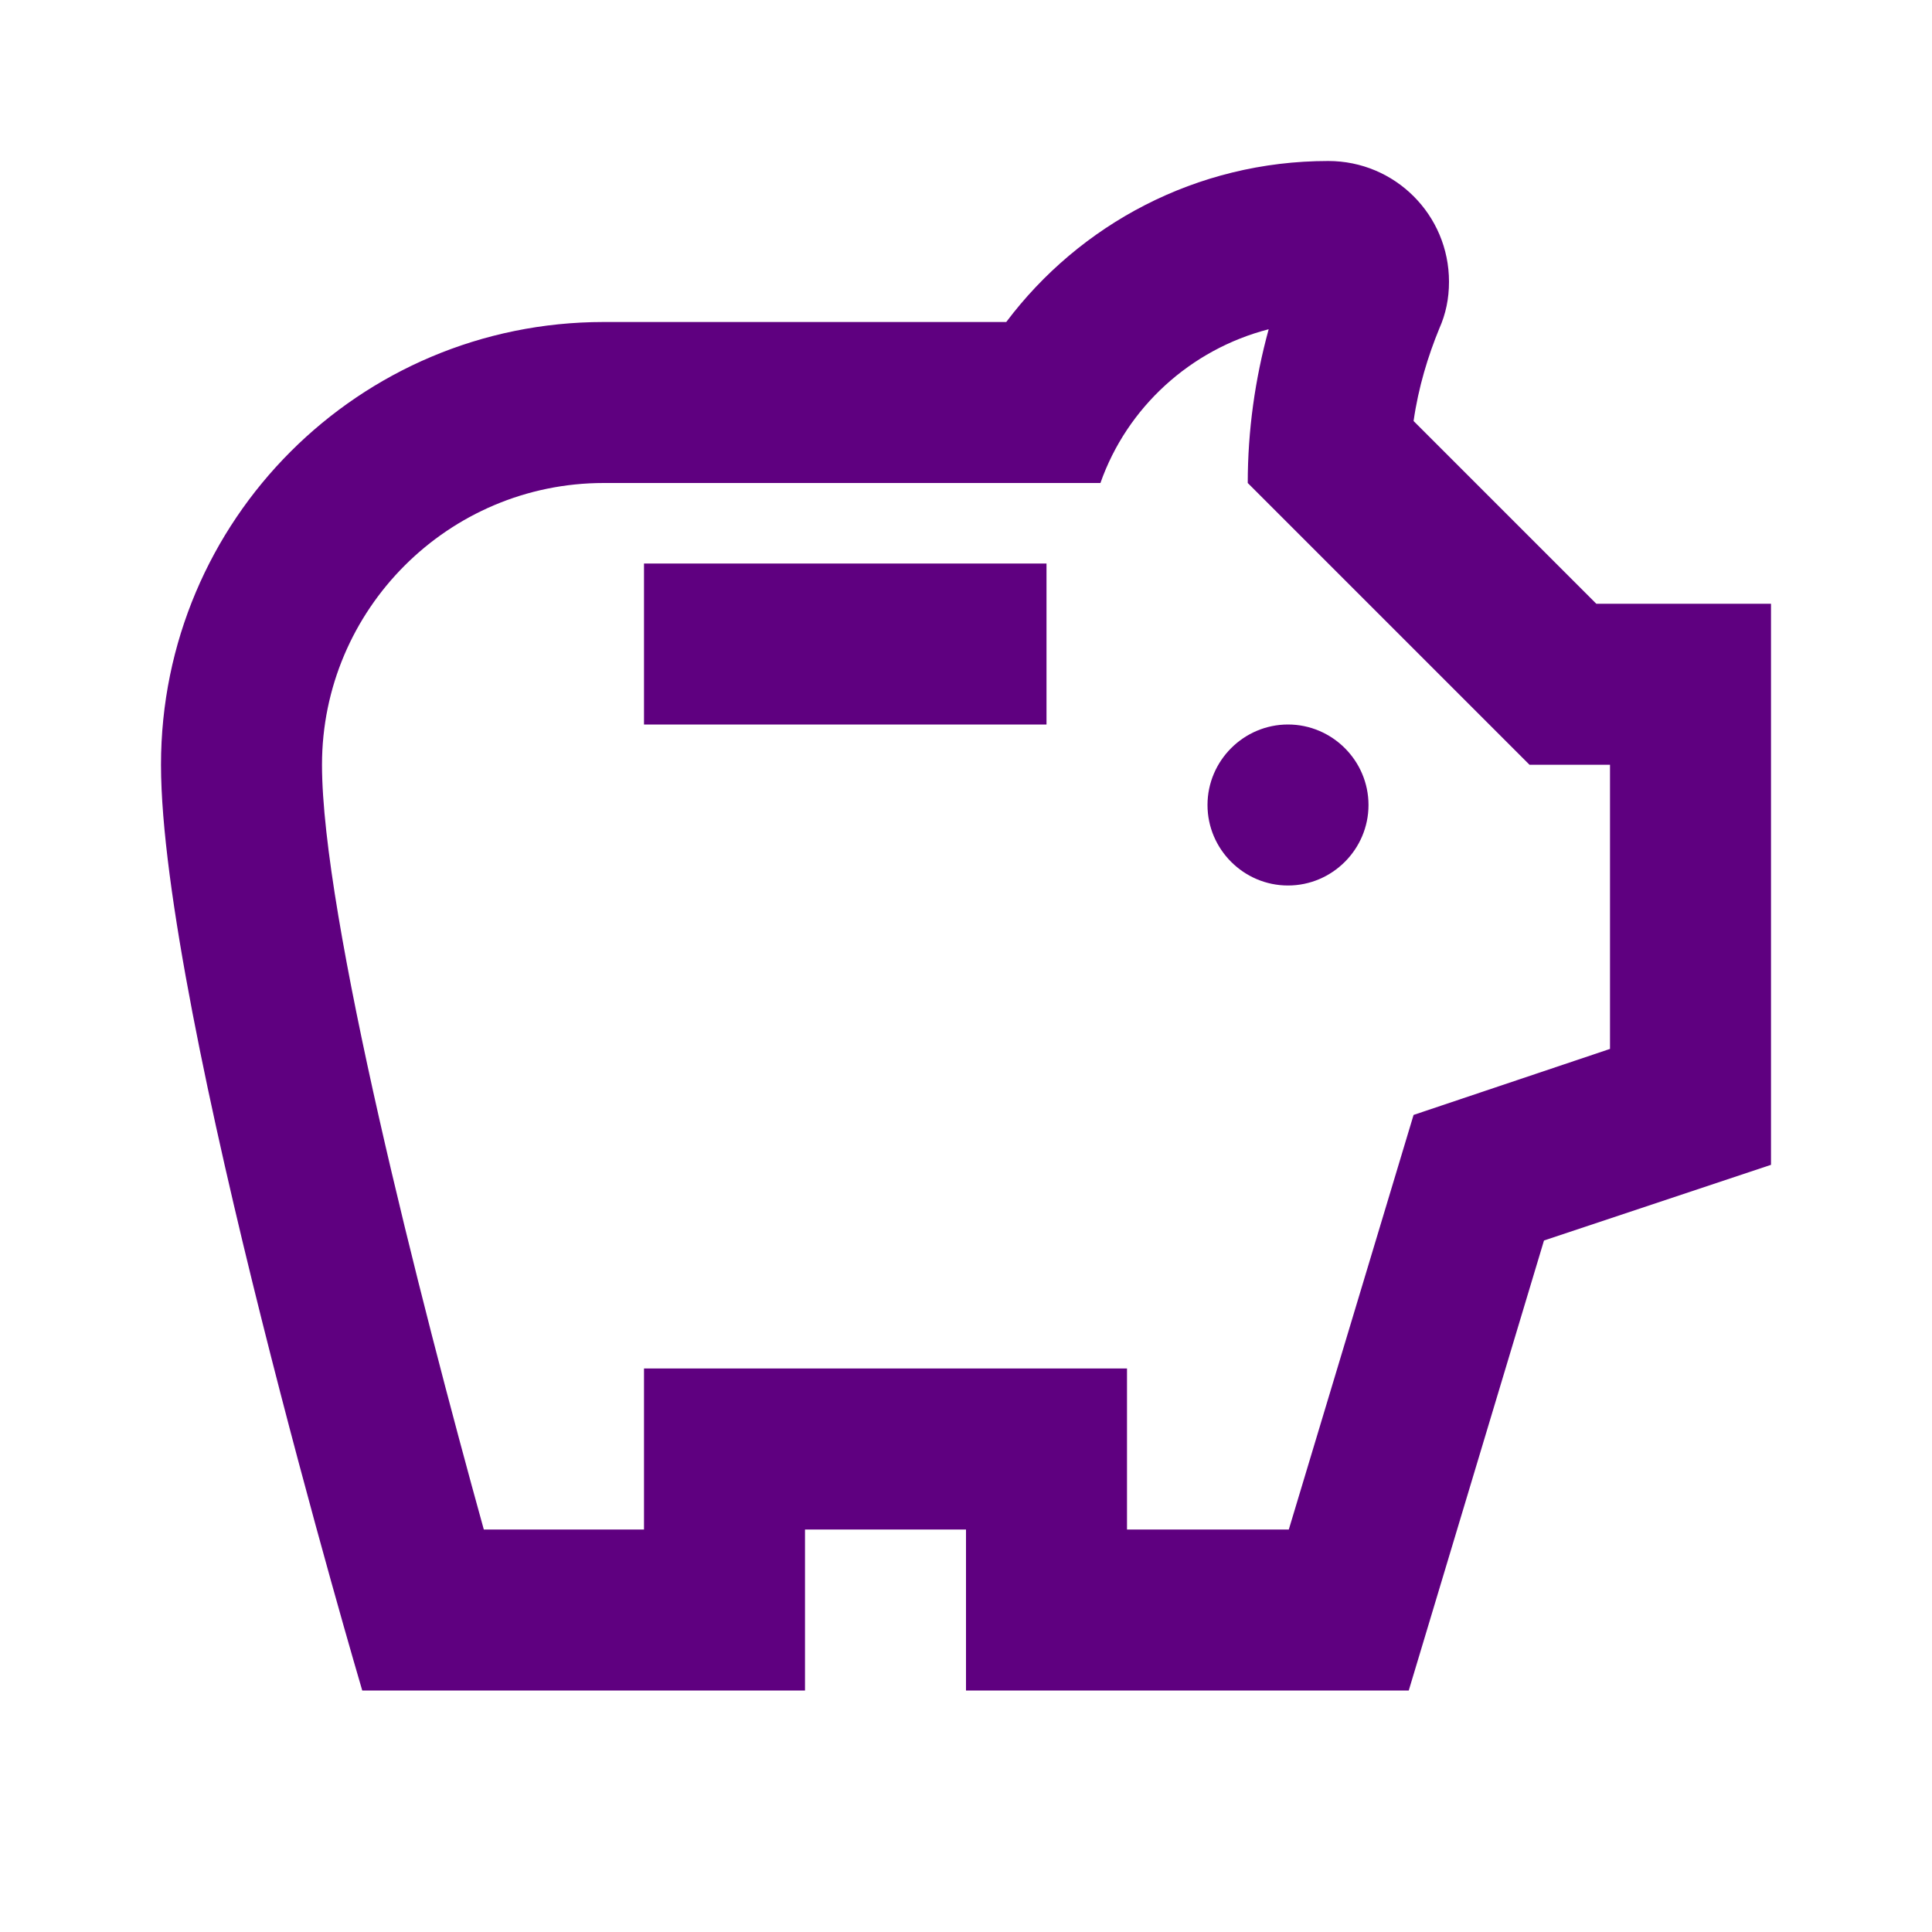
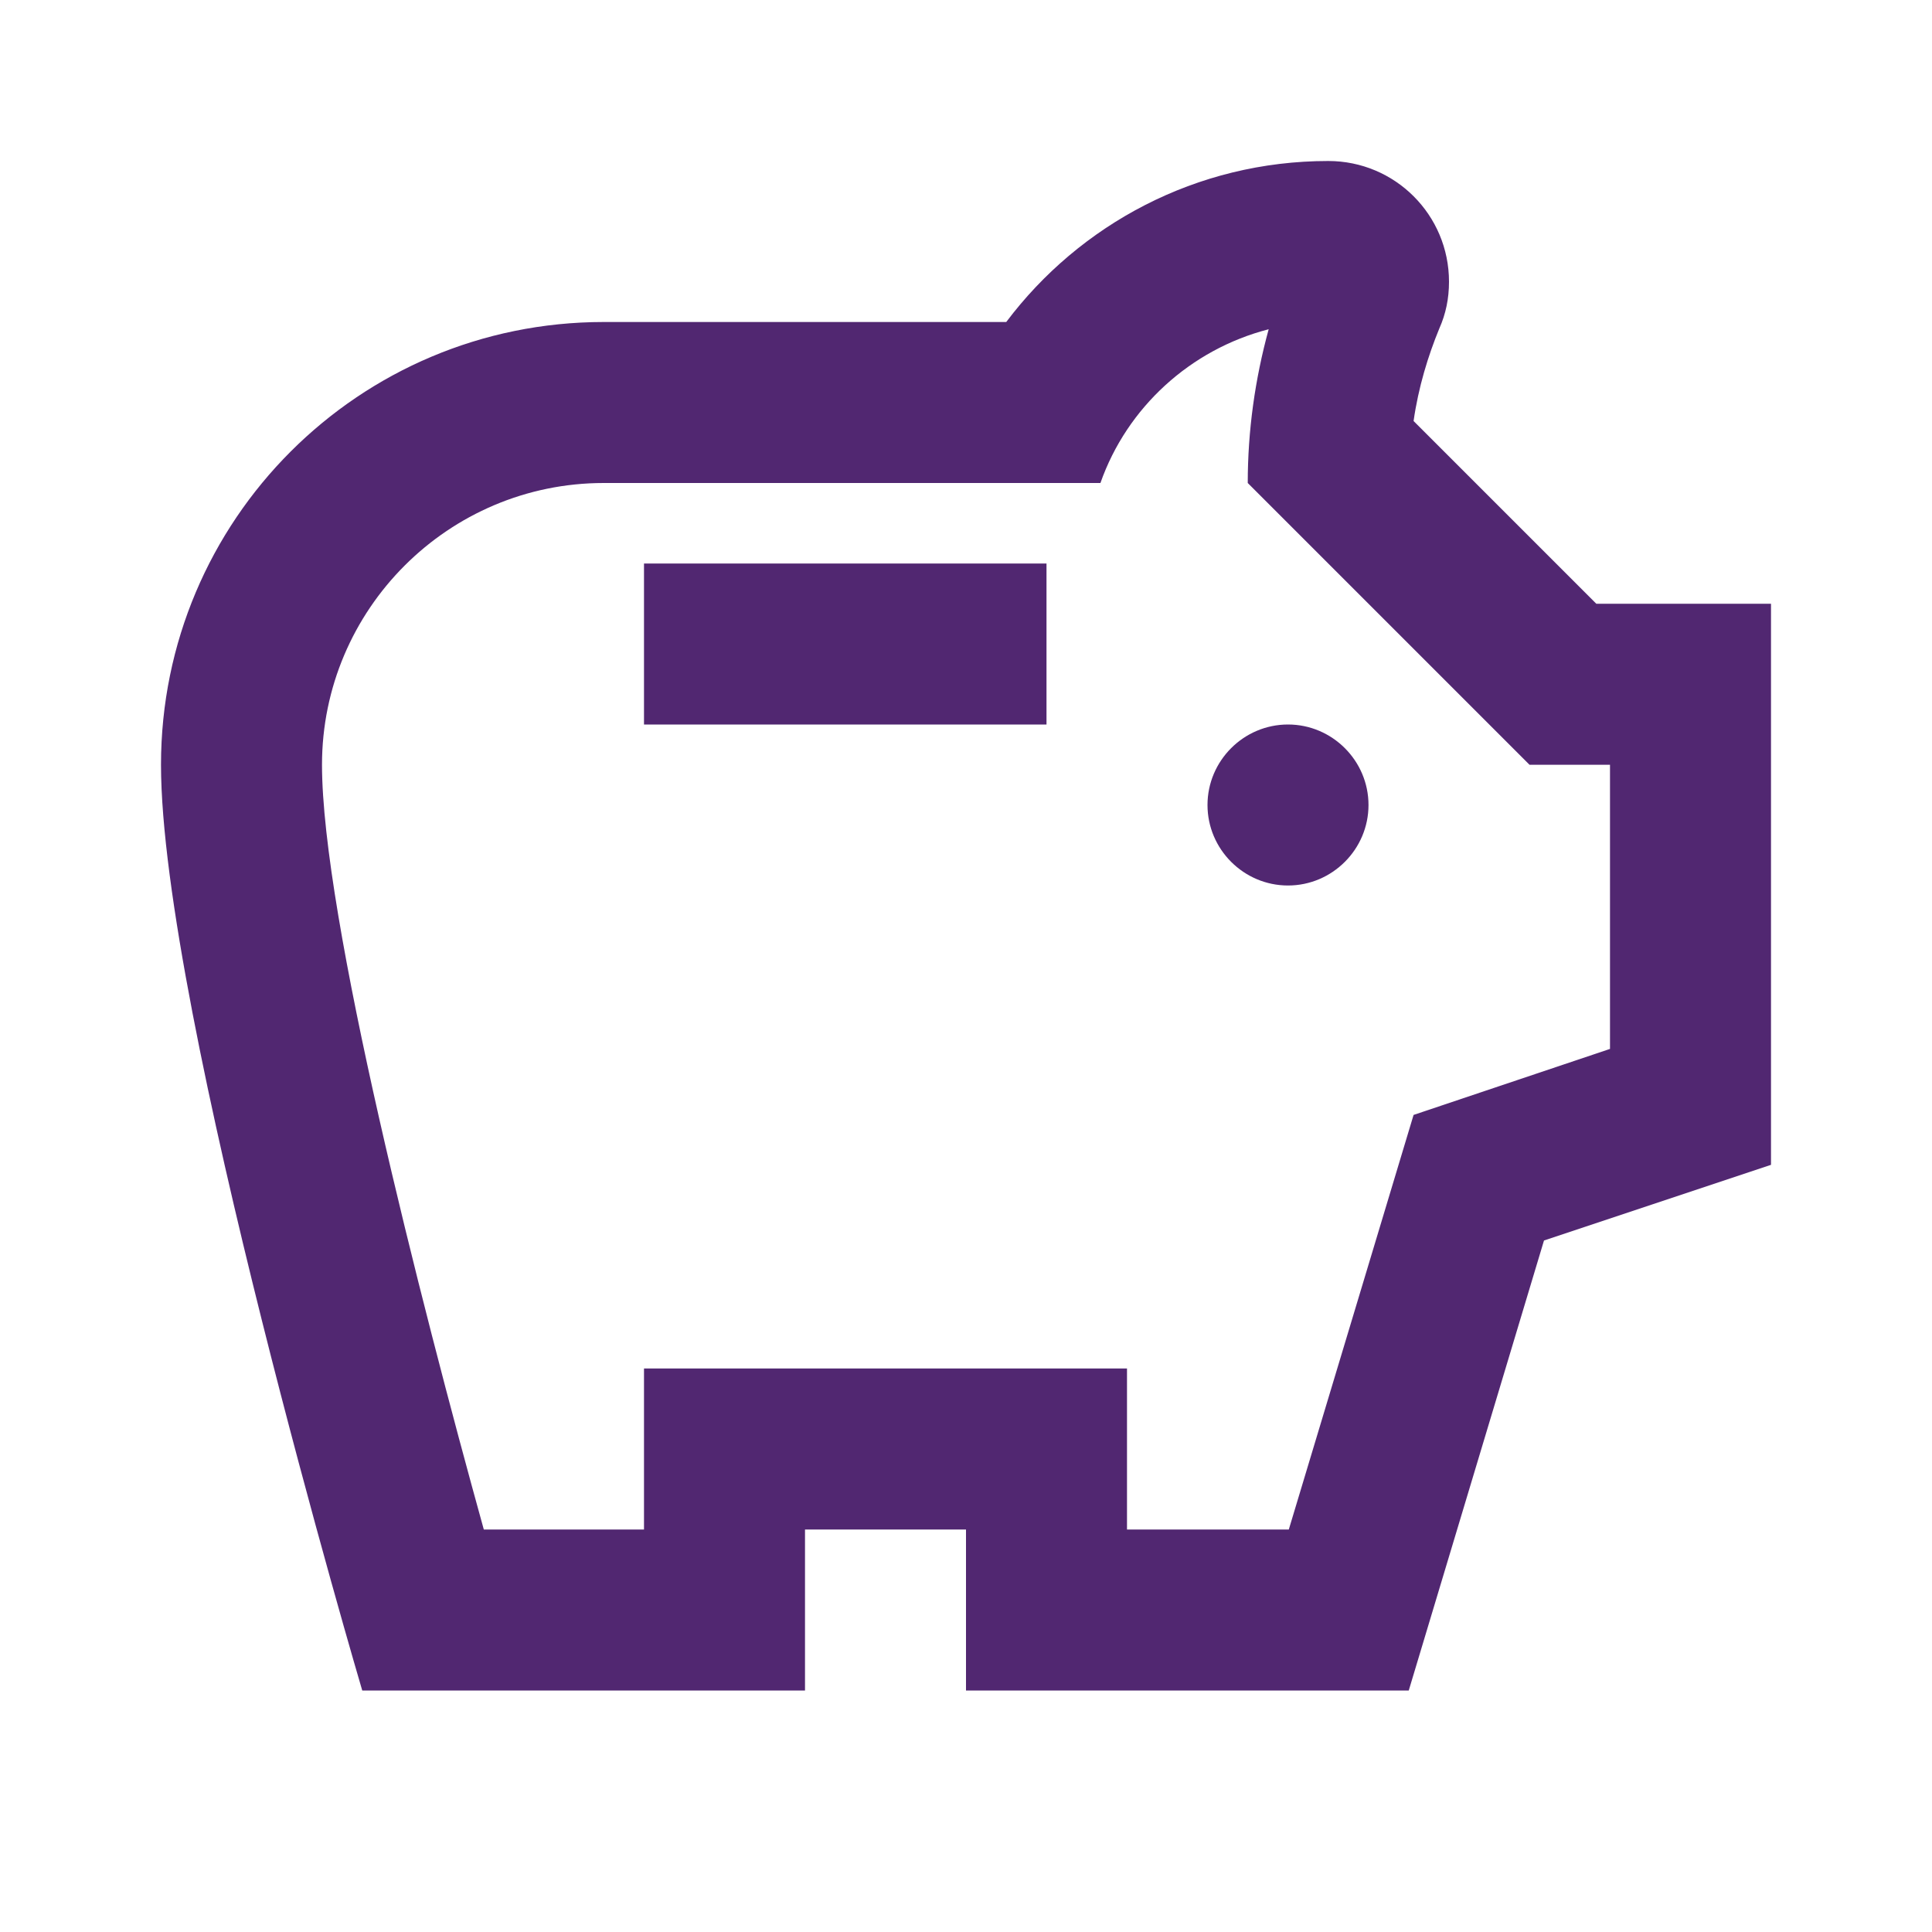
<svg xmlns="http://www.w3.org/2000/svg" width="24" height="24" viewBox="0 0 24 24" fill="none">
-   <path d="M15 10C15 9.45 15.45 9 16 9C16.55 9 17 9.45 17 10C17 10.55 16.55 11 16 11C15.45 11 15 10.55 15 10ZM8 9H13V7H8V9ZM22 7.5V14.47L19.18 15.41L17.5 21H12V19H10V21H4.5C4.5 21 2 12.54 2 9.5C2 6.46 4.46 4 7.5 4H12.5C13.41 2.79 14.86 2 16.5 2C17.33 2 18 2.67 18 3.5C18 3.71 17.96 3.9 17.88 4.08C17.74 4.42 17.62 4.81 17.56 5.23L19.83 7.5H22ZM20 9.5H19L15.5 6C15.5 5.35 15.59 4.71 15.76 4.09C14.79 4.34 14 5.06 13.67 6H7.5C5.57 6 4 7.57 4 9.5C4 11.38 5.22 16.15 6.01 19H8V17H14V19H16.01L17.56 13.85L20 13.03V9.5Z" fill="#5f0080" />
+   <path d="M15 10C15 9.45 15.45 9 16 9C16.55 9 17 9.45 17 10C17 10.55 16.55 11 16 11C15.45 11 15 10.55 15 10ZM8 9H13V7H8V9ZM22 7.5V14.47L19.18 15.41L17.5 21H12V19H10V21H4.5C4.5 21 2 12.54 2 9.5C2 6.46 4.46 4 7.5 4H12.5C13.41 2.79 14.86 2 16.5 2C17.33 2 18 2.67 18 3.5C18 3.71 17.96 3.9 17.88 4.08C17.74 4.42 17.62 4.81 17.56 5.23L19.83 7.5H22ZM20 9.5H19L15.5 6C15.5 5.35 15.59 4.71 15.76 4.09C14.79 4.34 14 5.06 13.67 6H7.5C5.57 6 4 7.57 4 9.5C4 11.38 5.22 16.15 6.01 19H8V17H14V19H16.01L17.56 13.85L20 13.03V9.5Z" fill="#512771" />
</svg>
